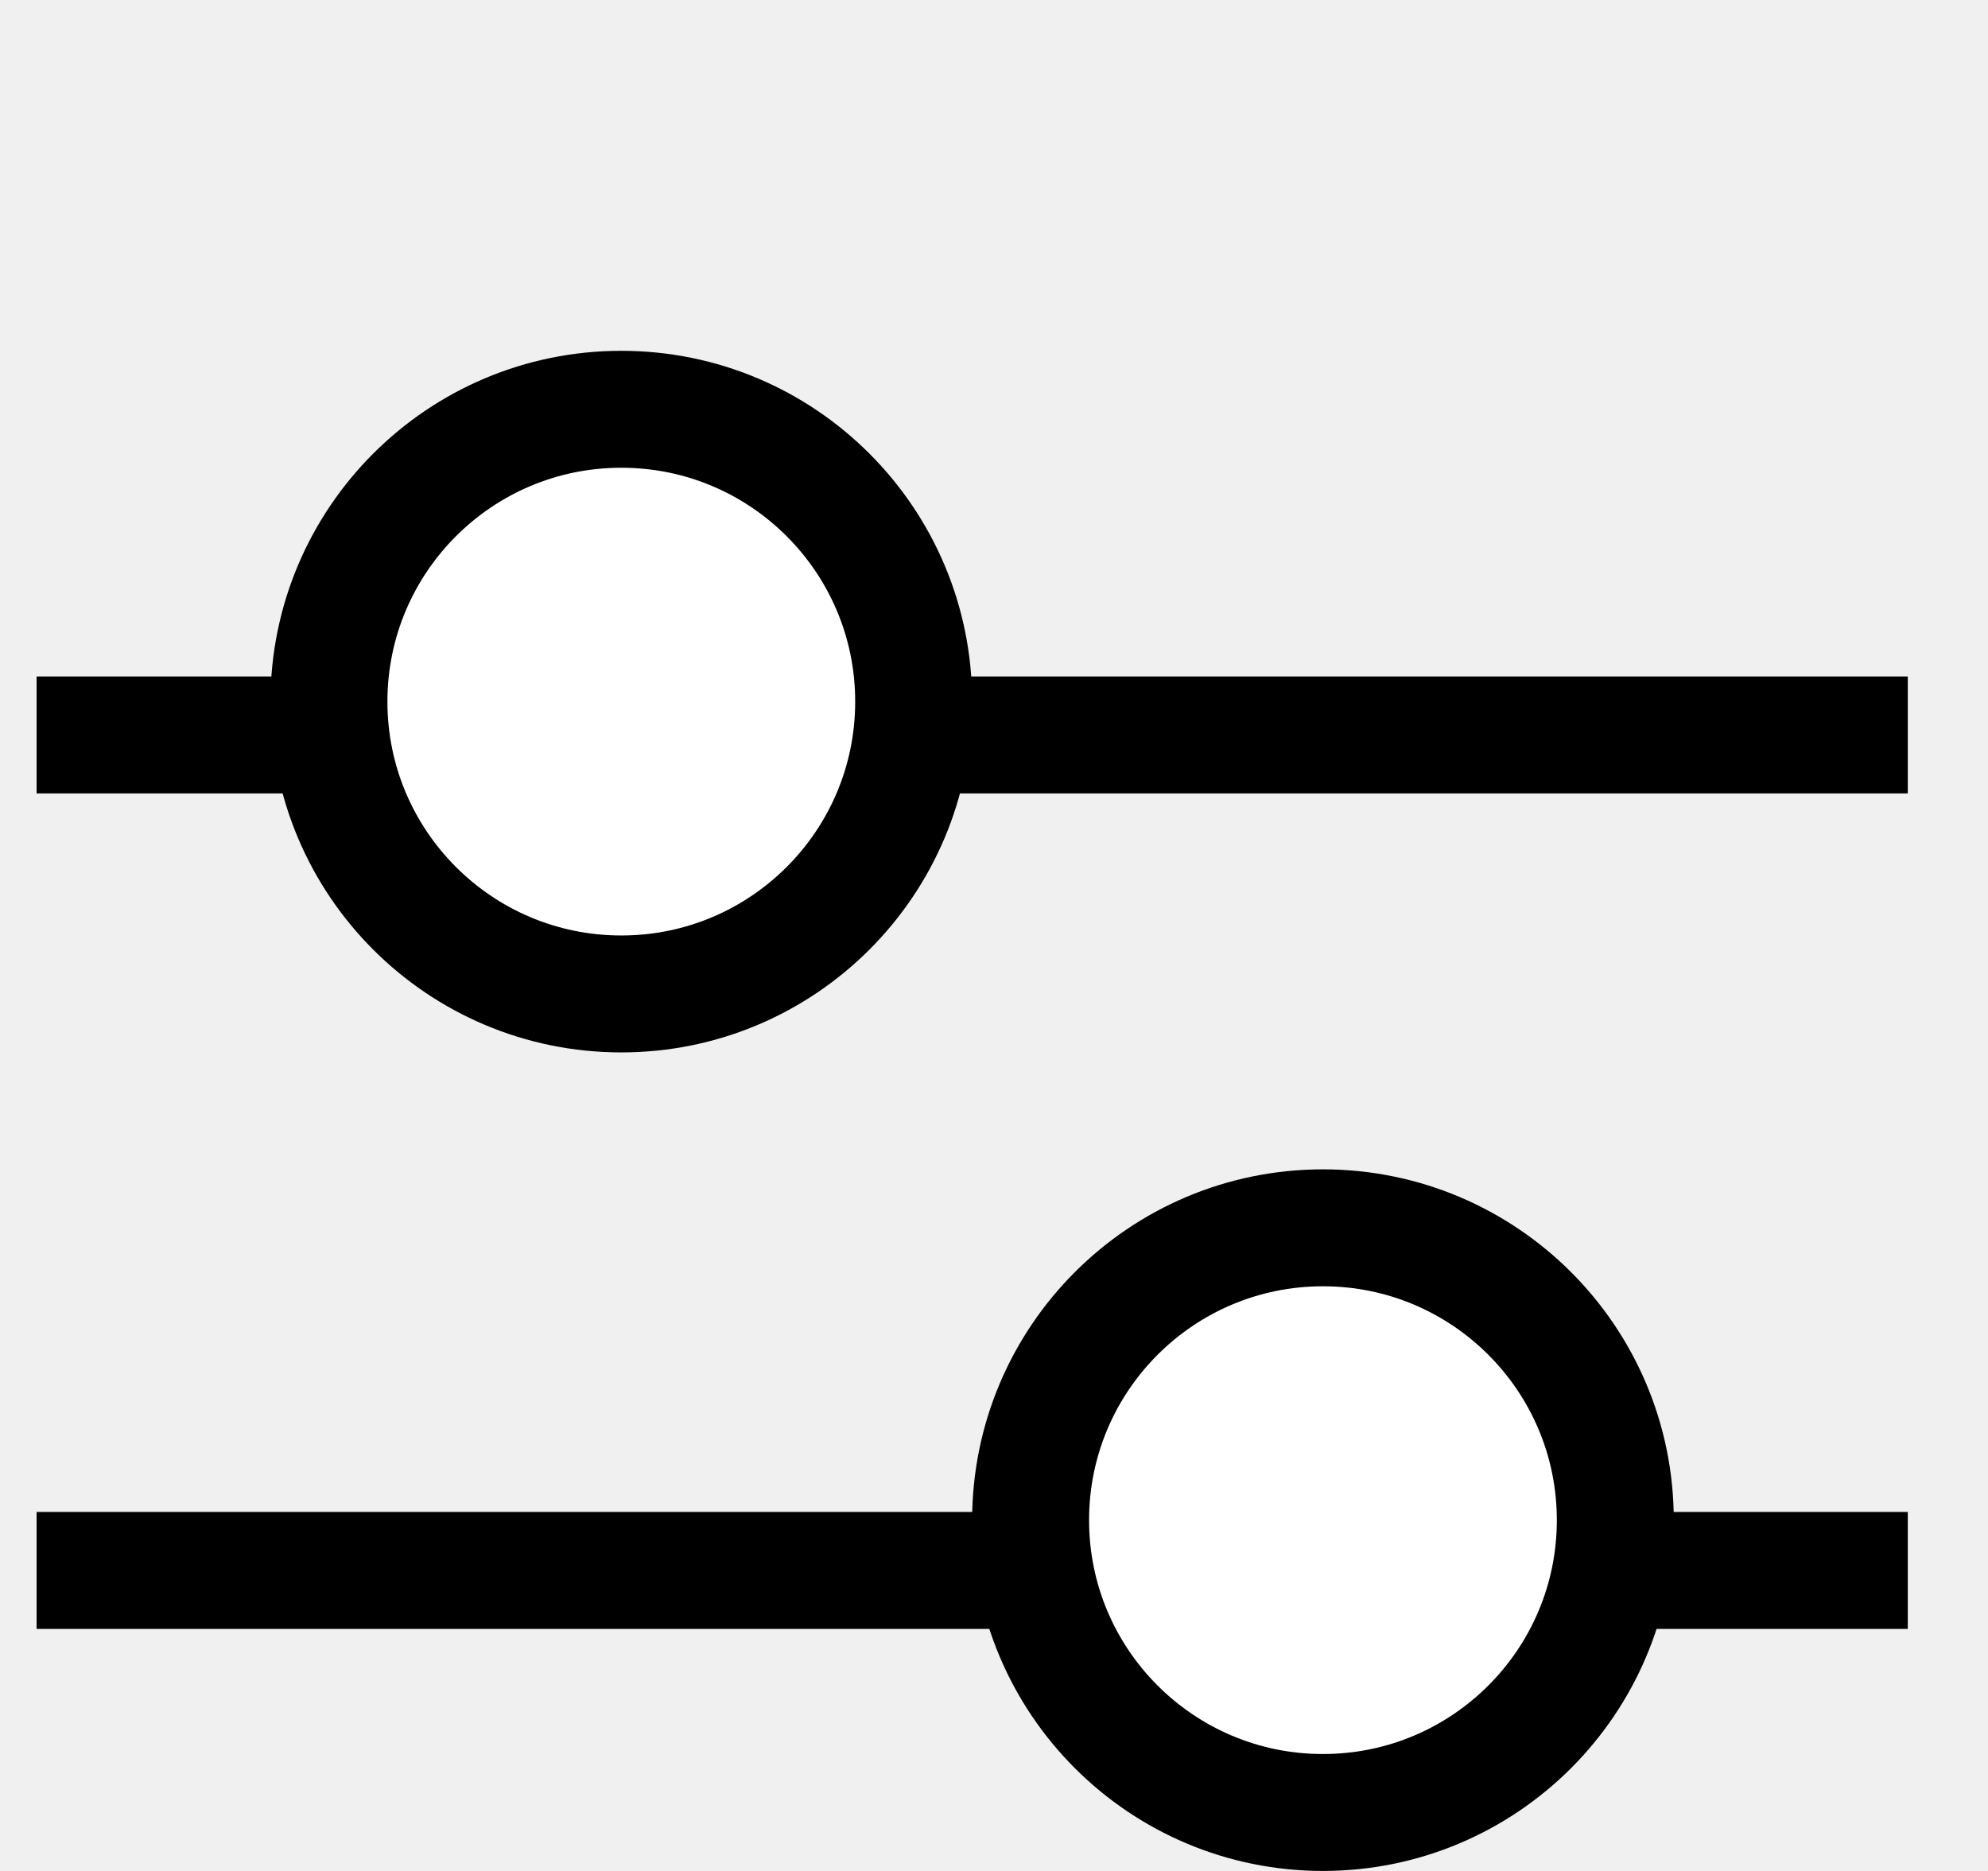
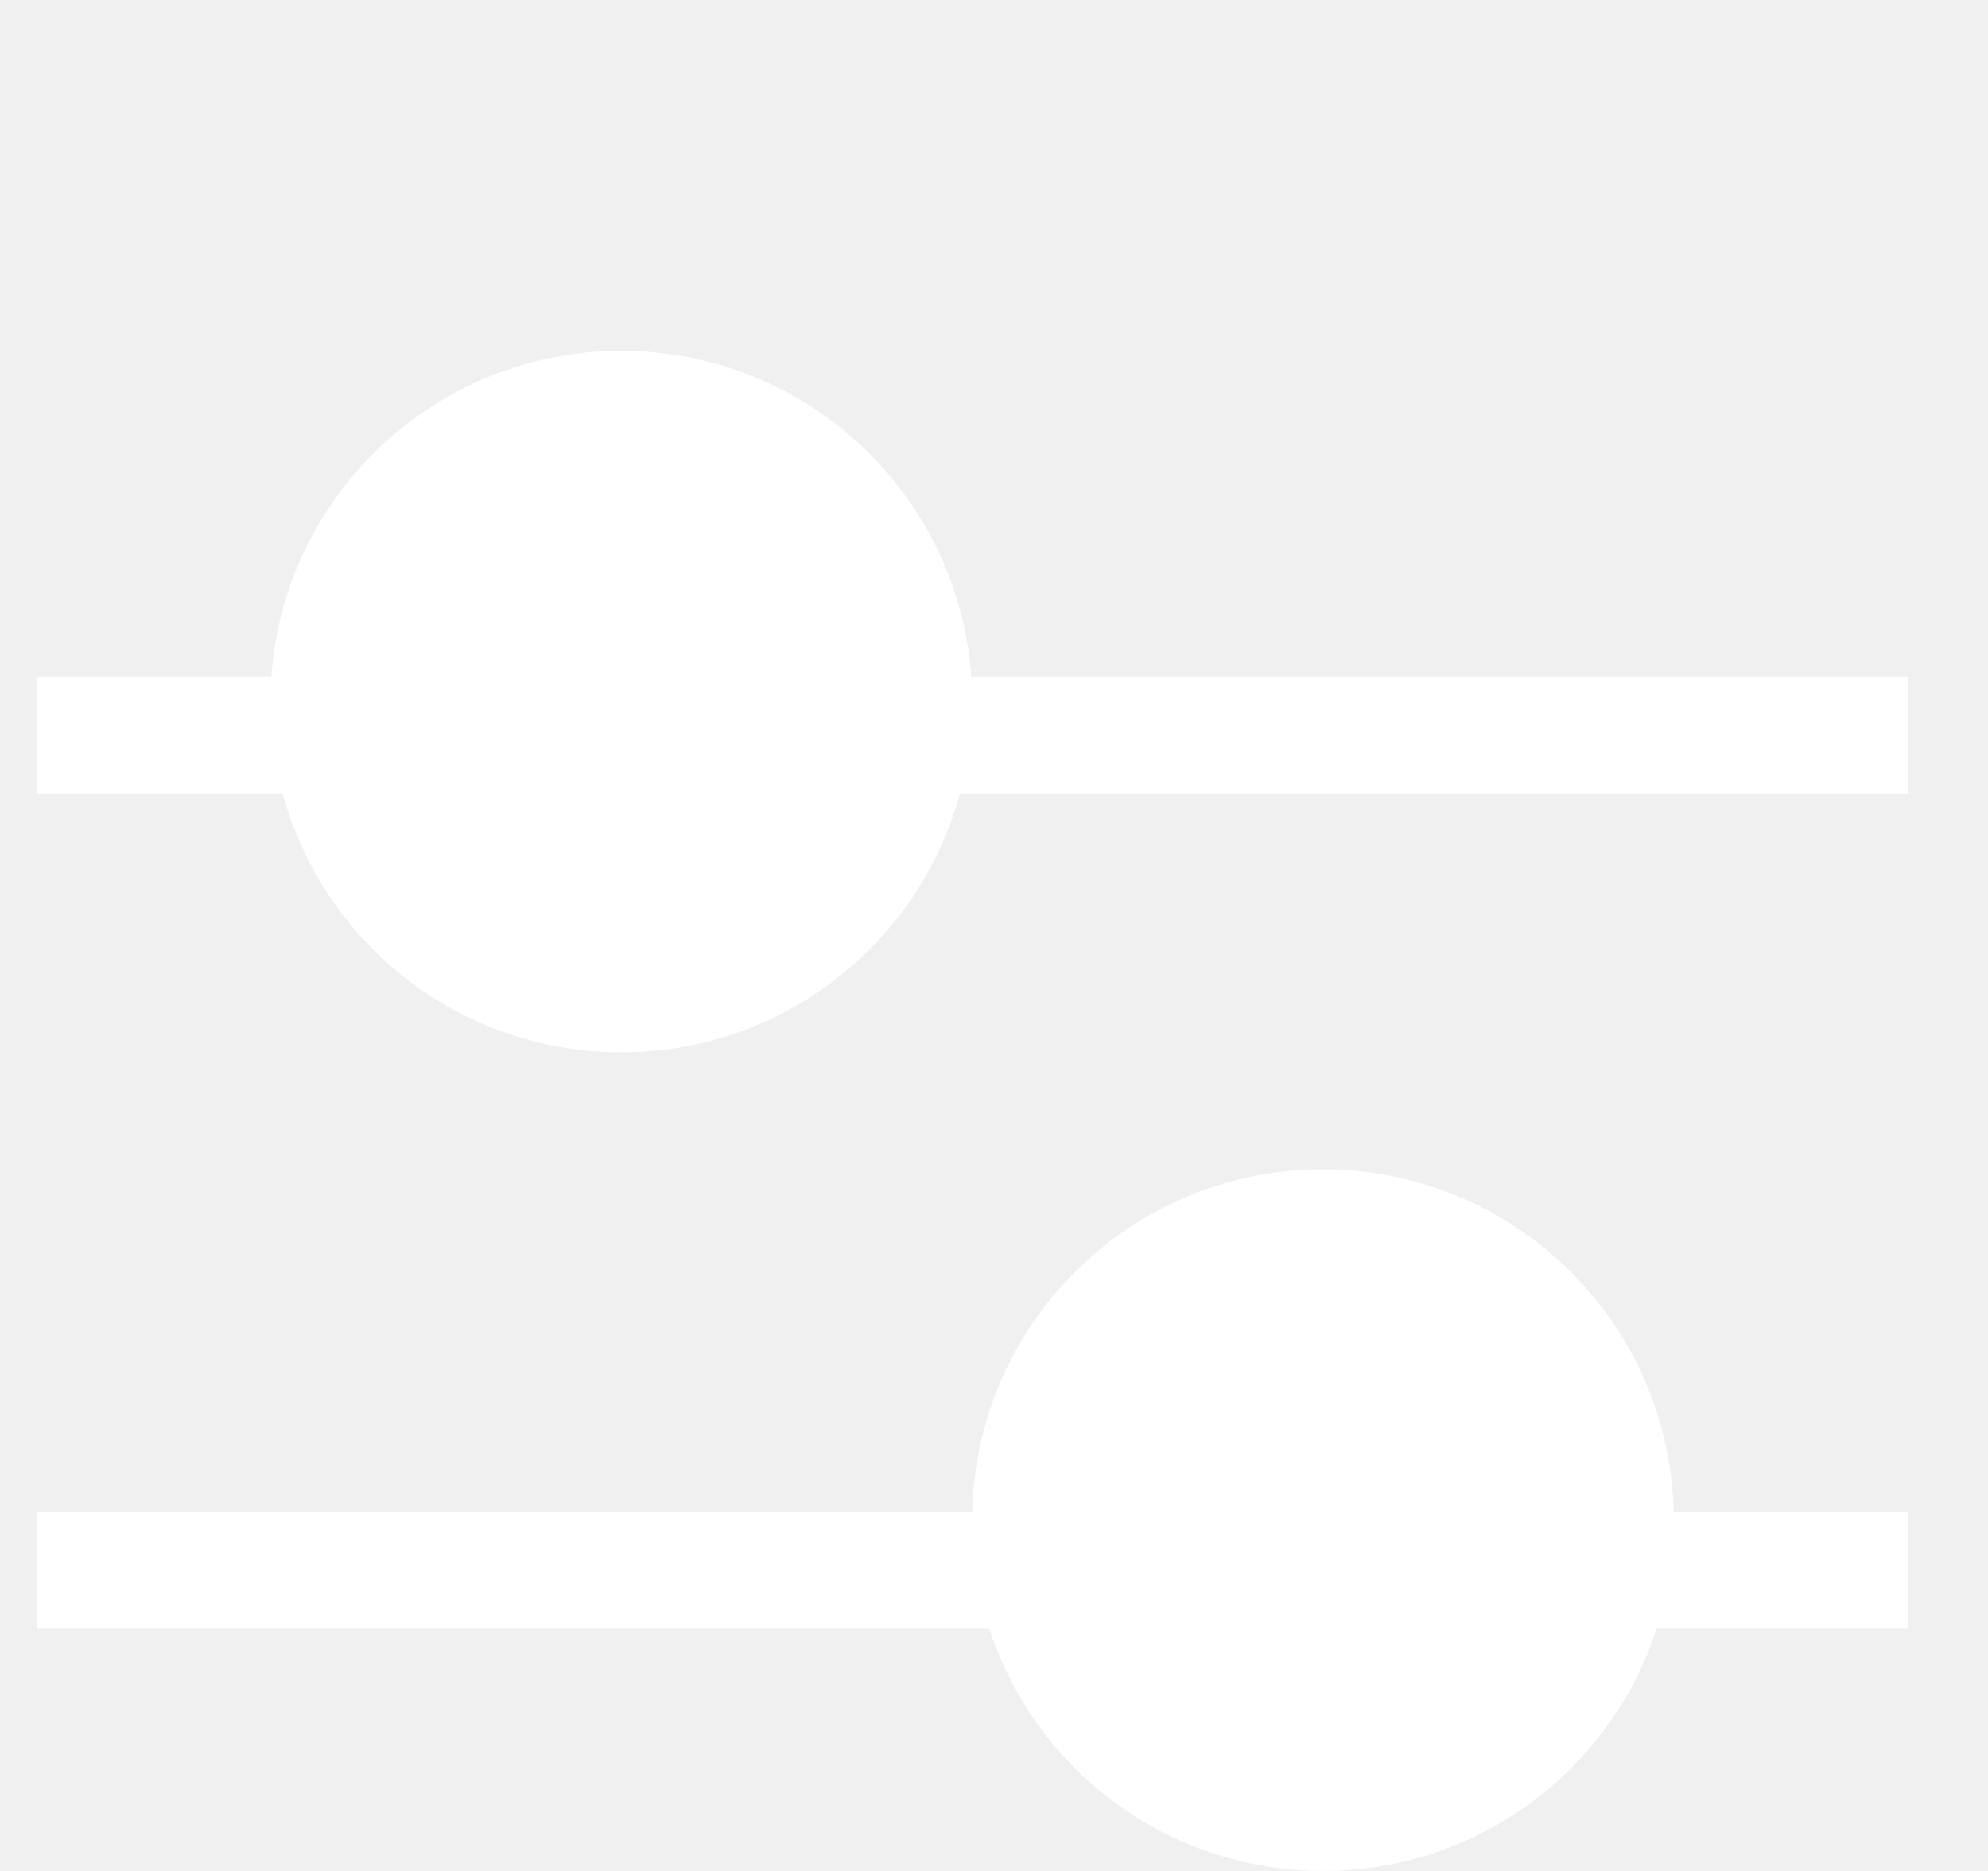
<svg xmlns="http://www.w3.org/2000/svg" width="17" height="16" viewBox="0 0 17 16" fill="none">
-   <line x1="0.313" y1="6.285" x2="16.314" y2="6.285" stroke="black" />
-   <line x1="0.313" y1="13.43" x2="16.314" y2="13.43" stroke="black" />
-   <circle cx="5.313" cy="6" r="2.5" fill="white" stroke="black" />
-   <circle cx="11.313" cy="13" r="2.5" fill="white" stroke="black" />
+   <line x1="0.313" y1="6.285" x2="16.314" y2="6.285" stroke="white" />
+   <line x1="0.313" y1="13.43" x2="16.314" y2="13.43" stroke="white" />
+   <circle cx="5.313" cy="6" r="2.5" fill="white" stroke="white" />
+   <circle cx="11.313" cy="13" r="2.5" fill="white" stroke="white" />
</svg>
